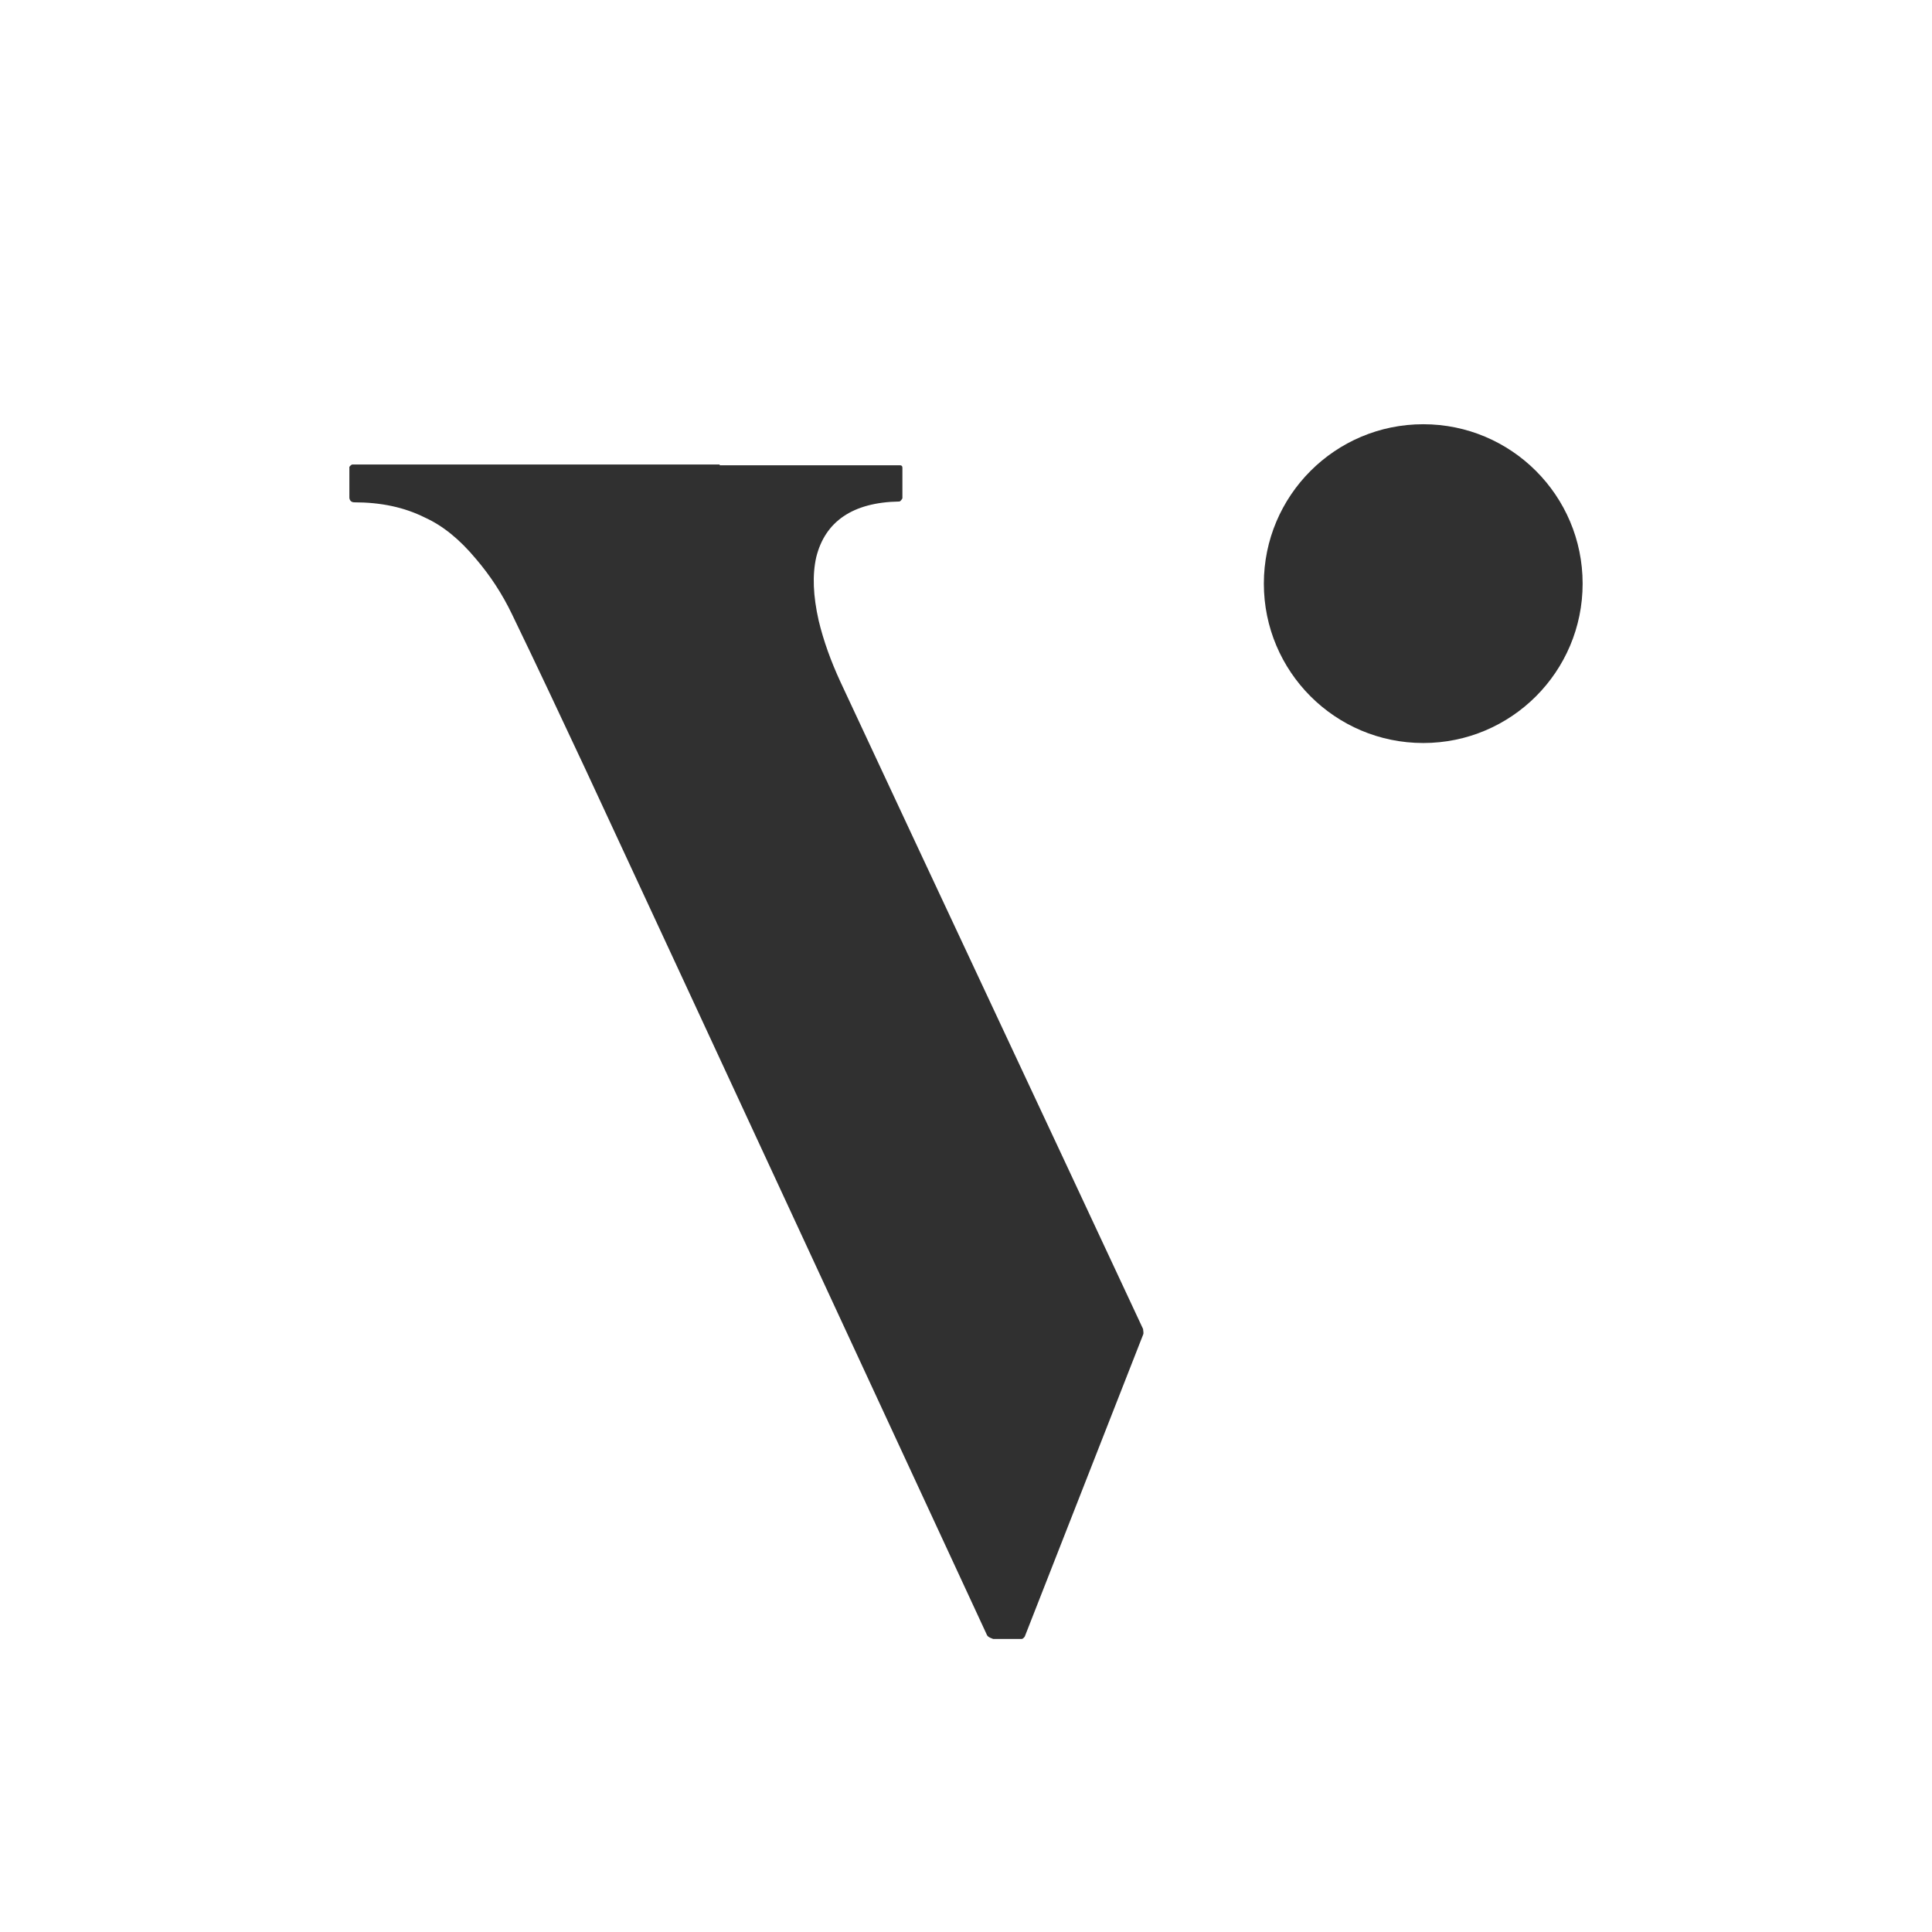
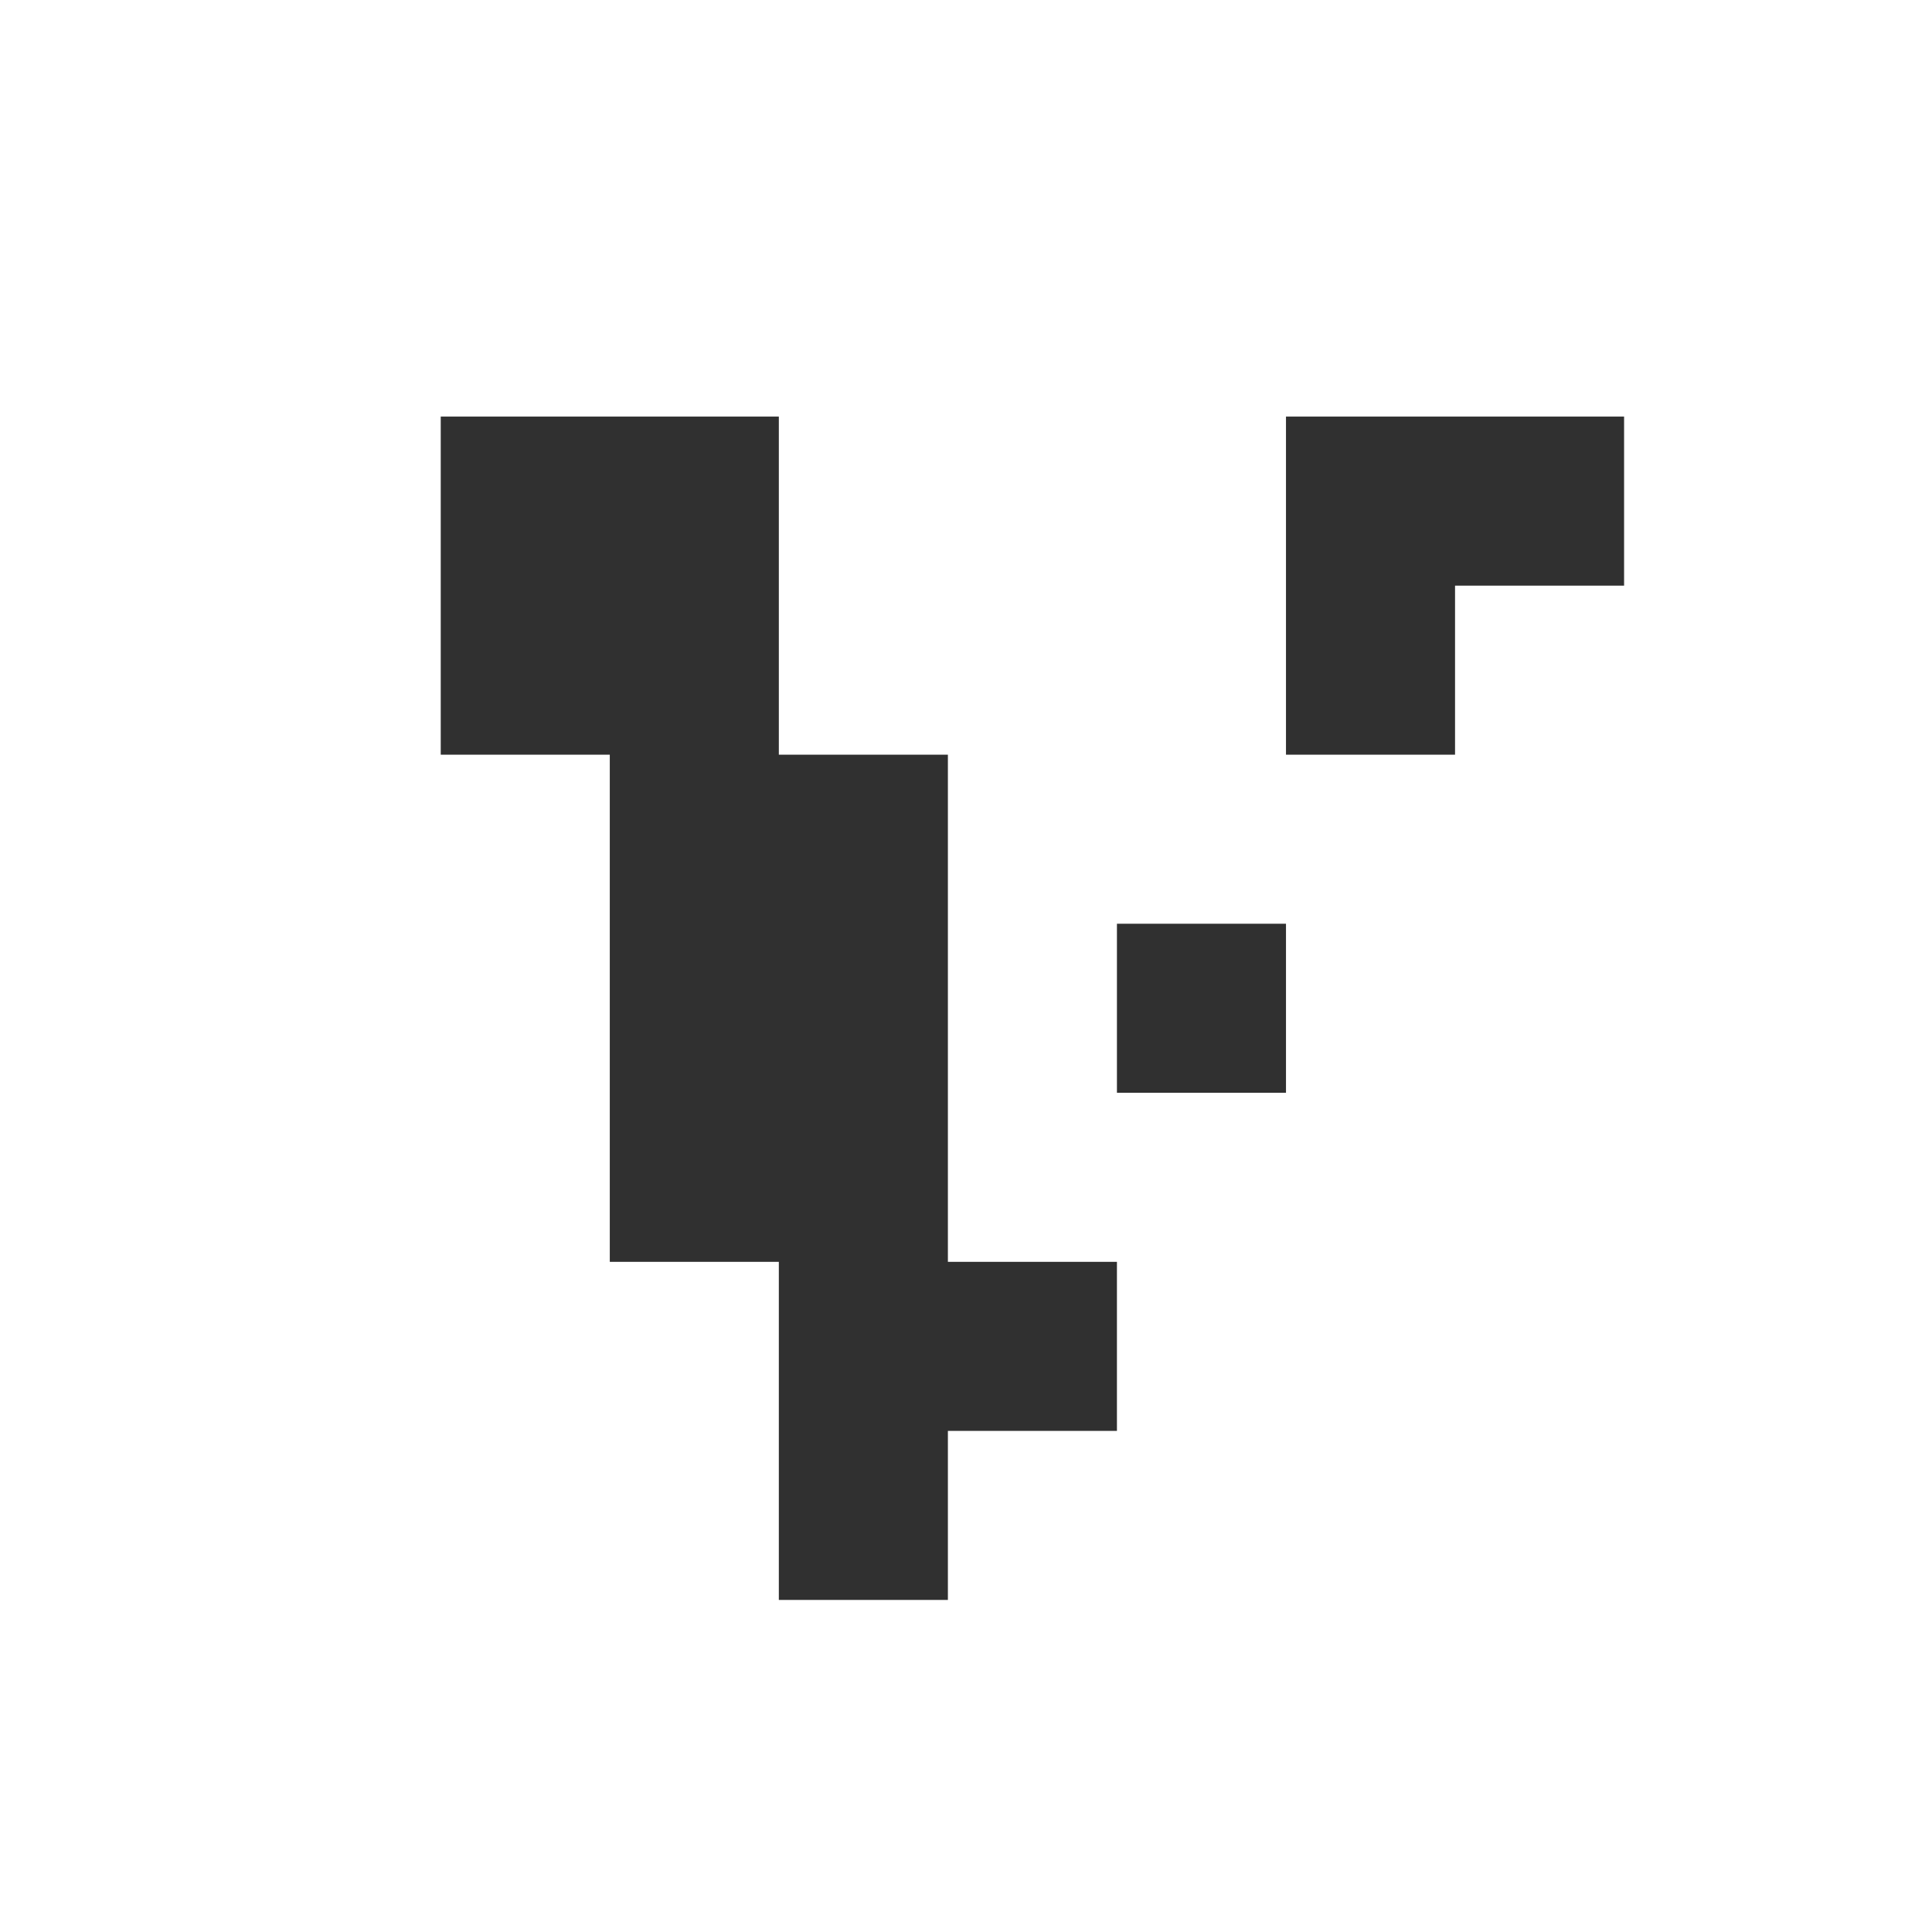
- <svg xmlns="http://www.w3.org/2000/svg" id="texture" viewBox="0 0 24 24">
-   <defs>
-     <style>
-       .cls-1 {
-         fill: #303030;
-         stroke-width: 0px;
-       }
-     </style>
-   </defs>
-   <circle class="cls-1" cx="17.68" cy="7.25" r="1.98" />
-   <path class="cls-1" d="m8.94,5.78c.75,0,1.49,0,2.24,0,.02,0,.03.01.03.03v.38s-.02.04-.04.04c-.58.01-.92.25-1.03.69-.05.22-.04.48.03.79.06.25.15.5.27.76,1.25,2.68,2.51,5.36,3.76,8.04,0,.02.01.05,0,.07l-1.47,3.75s-.02.03-.04.03h-.35s-.07-.02-.08-.05c-1.67-3.6-3.33-7.19-4.99-10.76-.3-.64-.6-1.28-.91-1.92-.12-.25-.27-.48-.45-.69-.2-.24-.41-.41-.63-.51-.26-.13-.55-.19-.88-.19-.04,0-.06-.03-.06-.06v-.38s.02-.03.04-.03c1.52,0,3.04,0,4.56,0Z" />
+ <svg xmlns="http://www.w3.org/2000/svg" width="64" height="64" viewBox="0 0 64 64" fill="none">
+   <path d="M31.4 47.4V53H25.8V41.8H20.2V25H14.6V13.8H25.8V25H31.4V41.8H37V47.4H31.4ZM48.2 25H42.6V13.8H53.8V19.4H48.2V25ZM42.6 30.6V36.2H37V30.6H42.6Z" fill="#303030" />
</svg>
